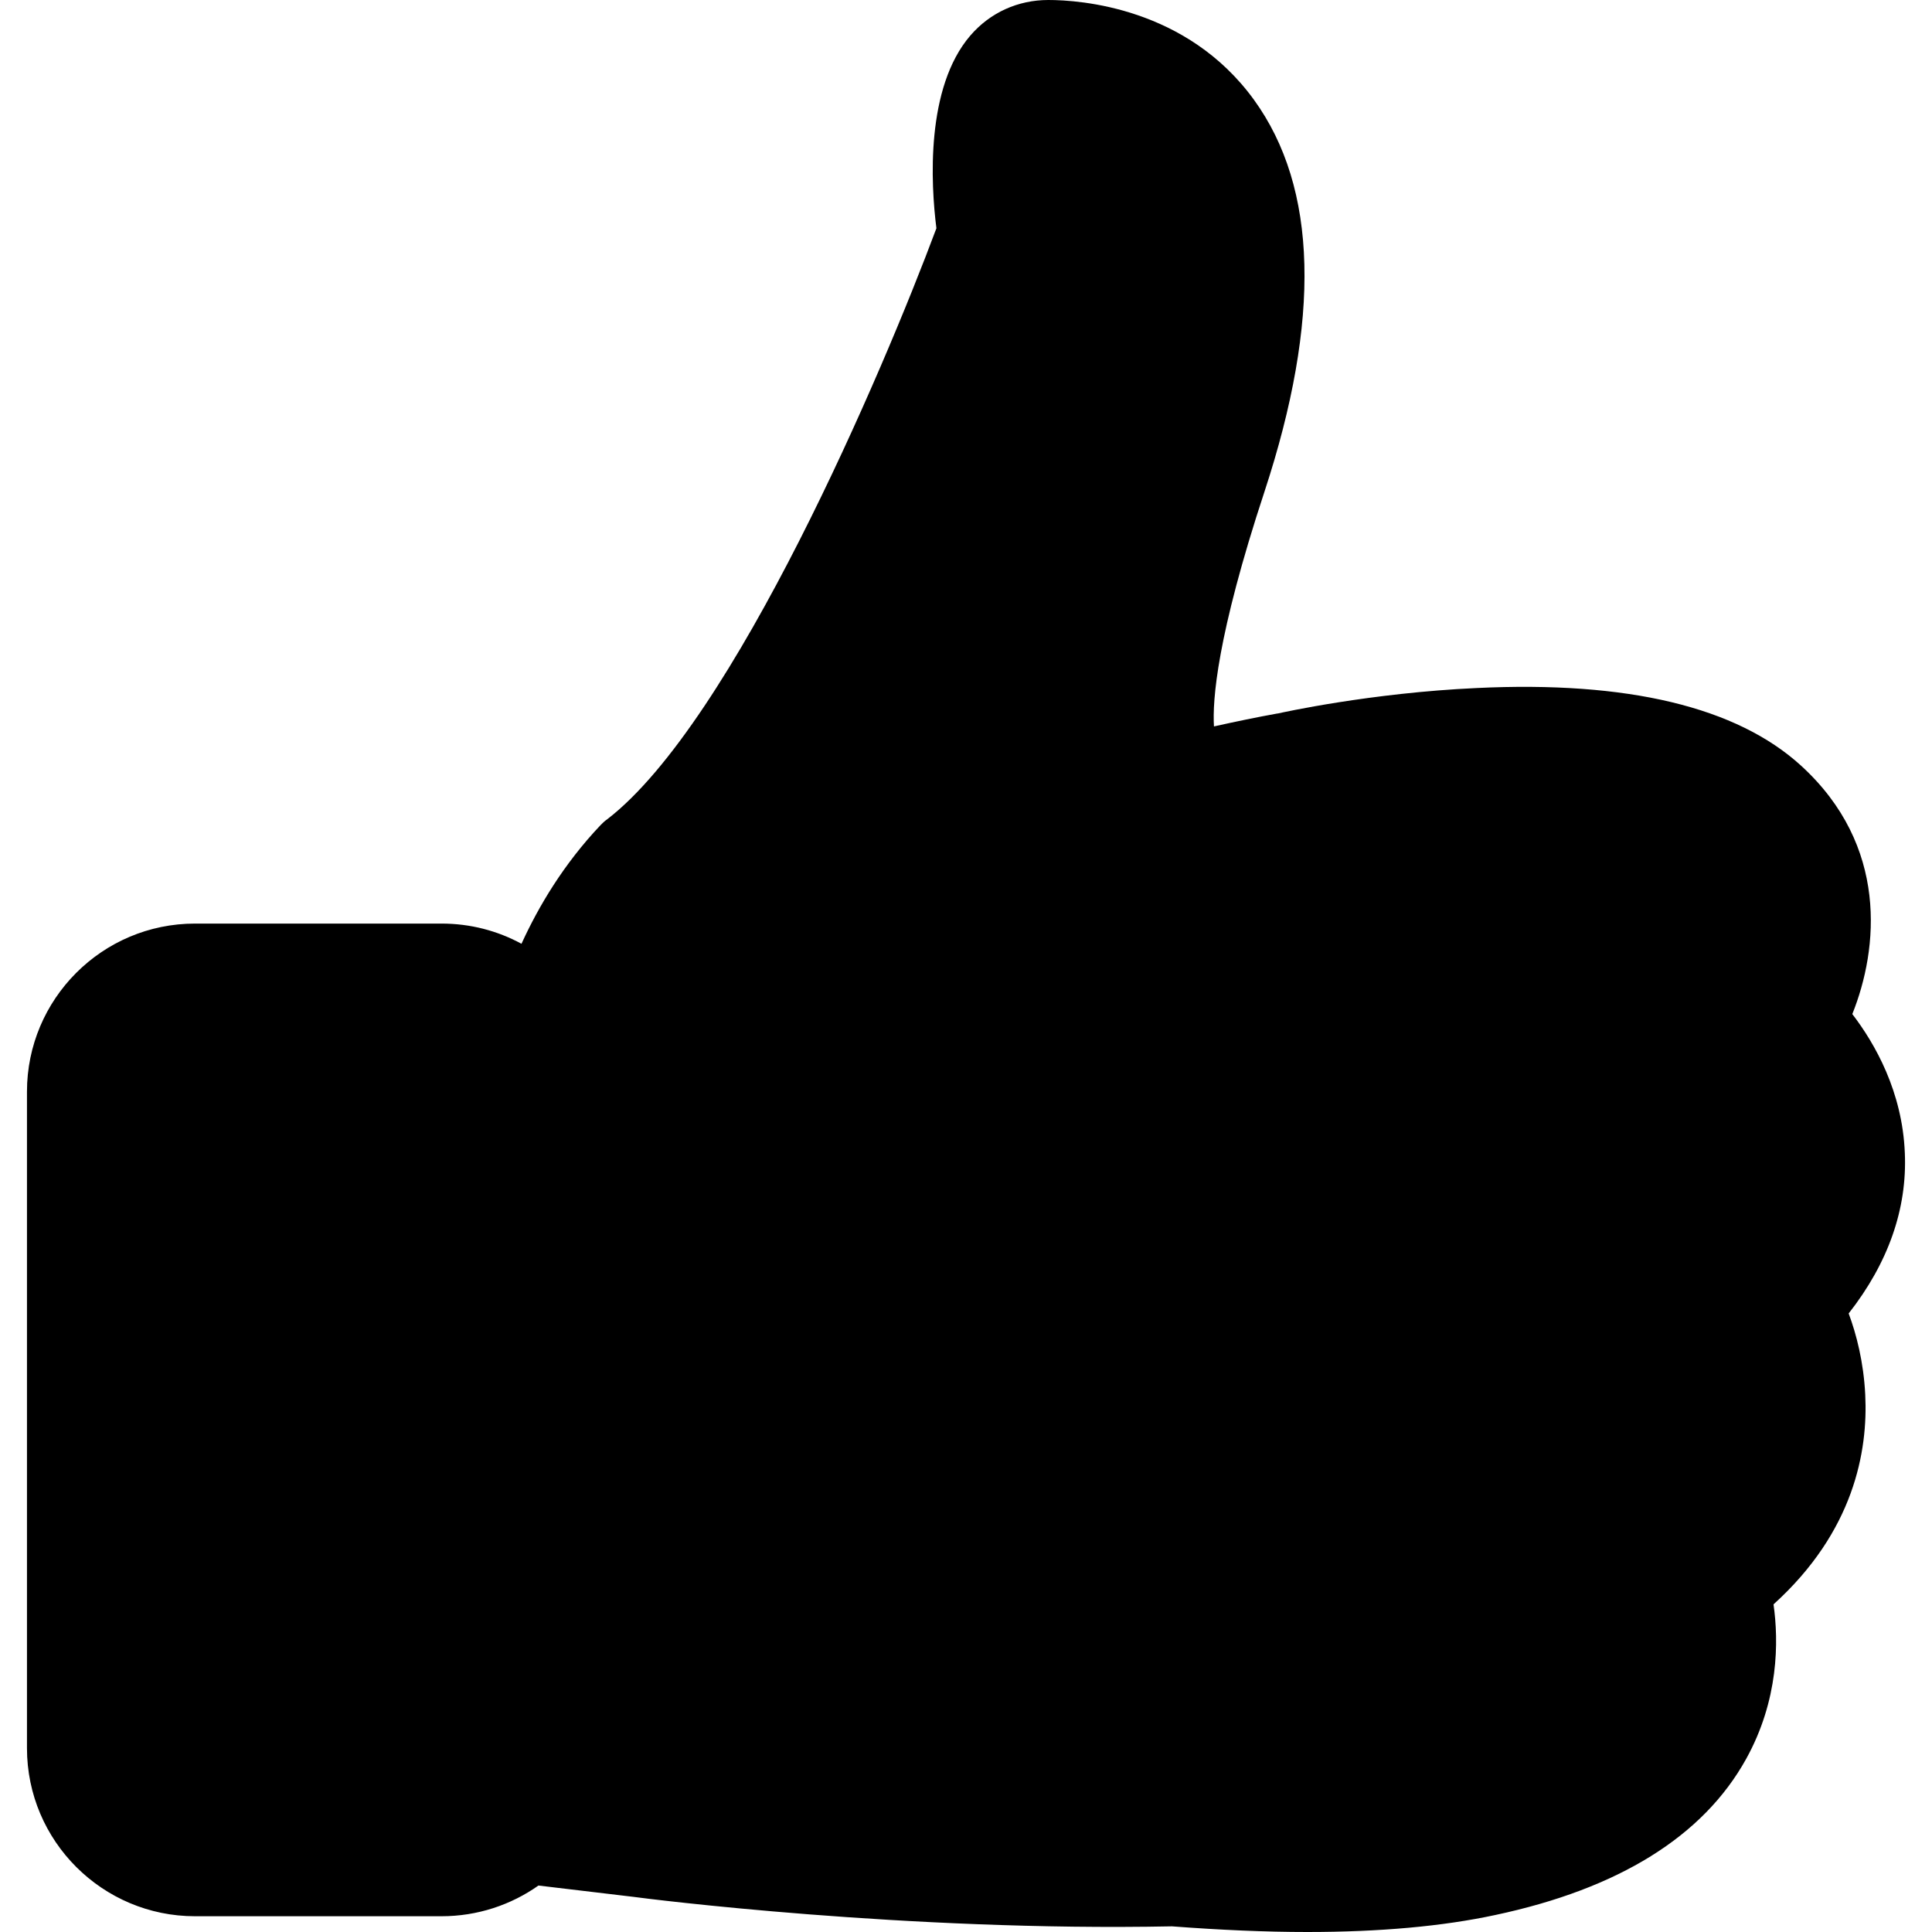
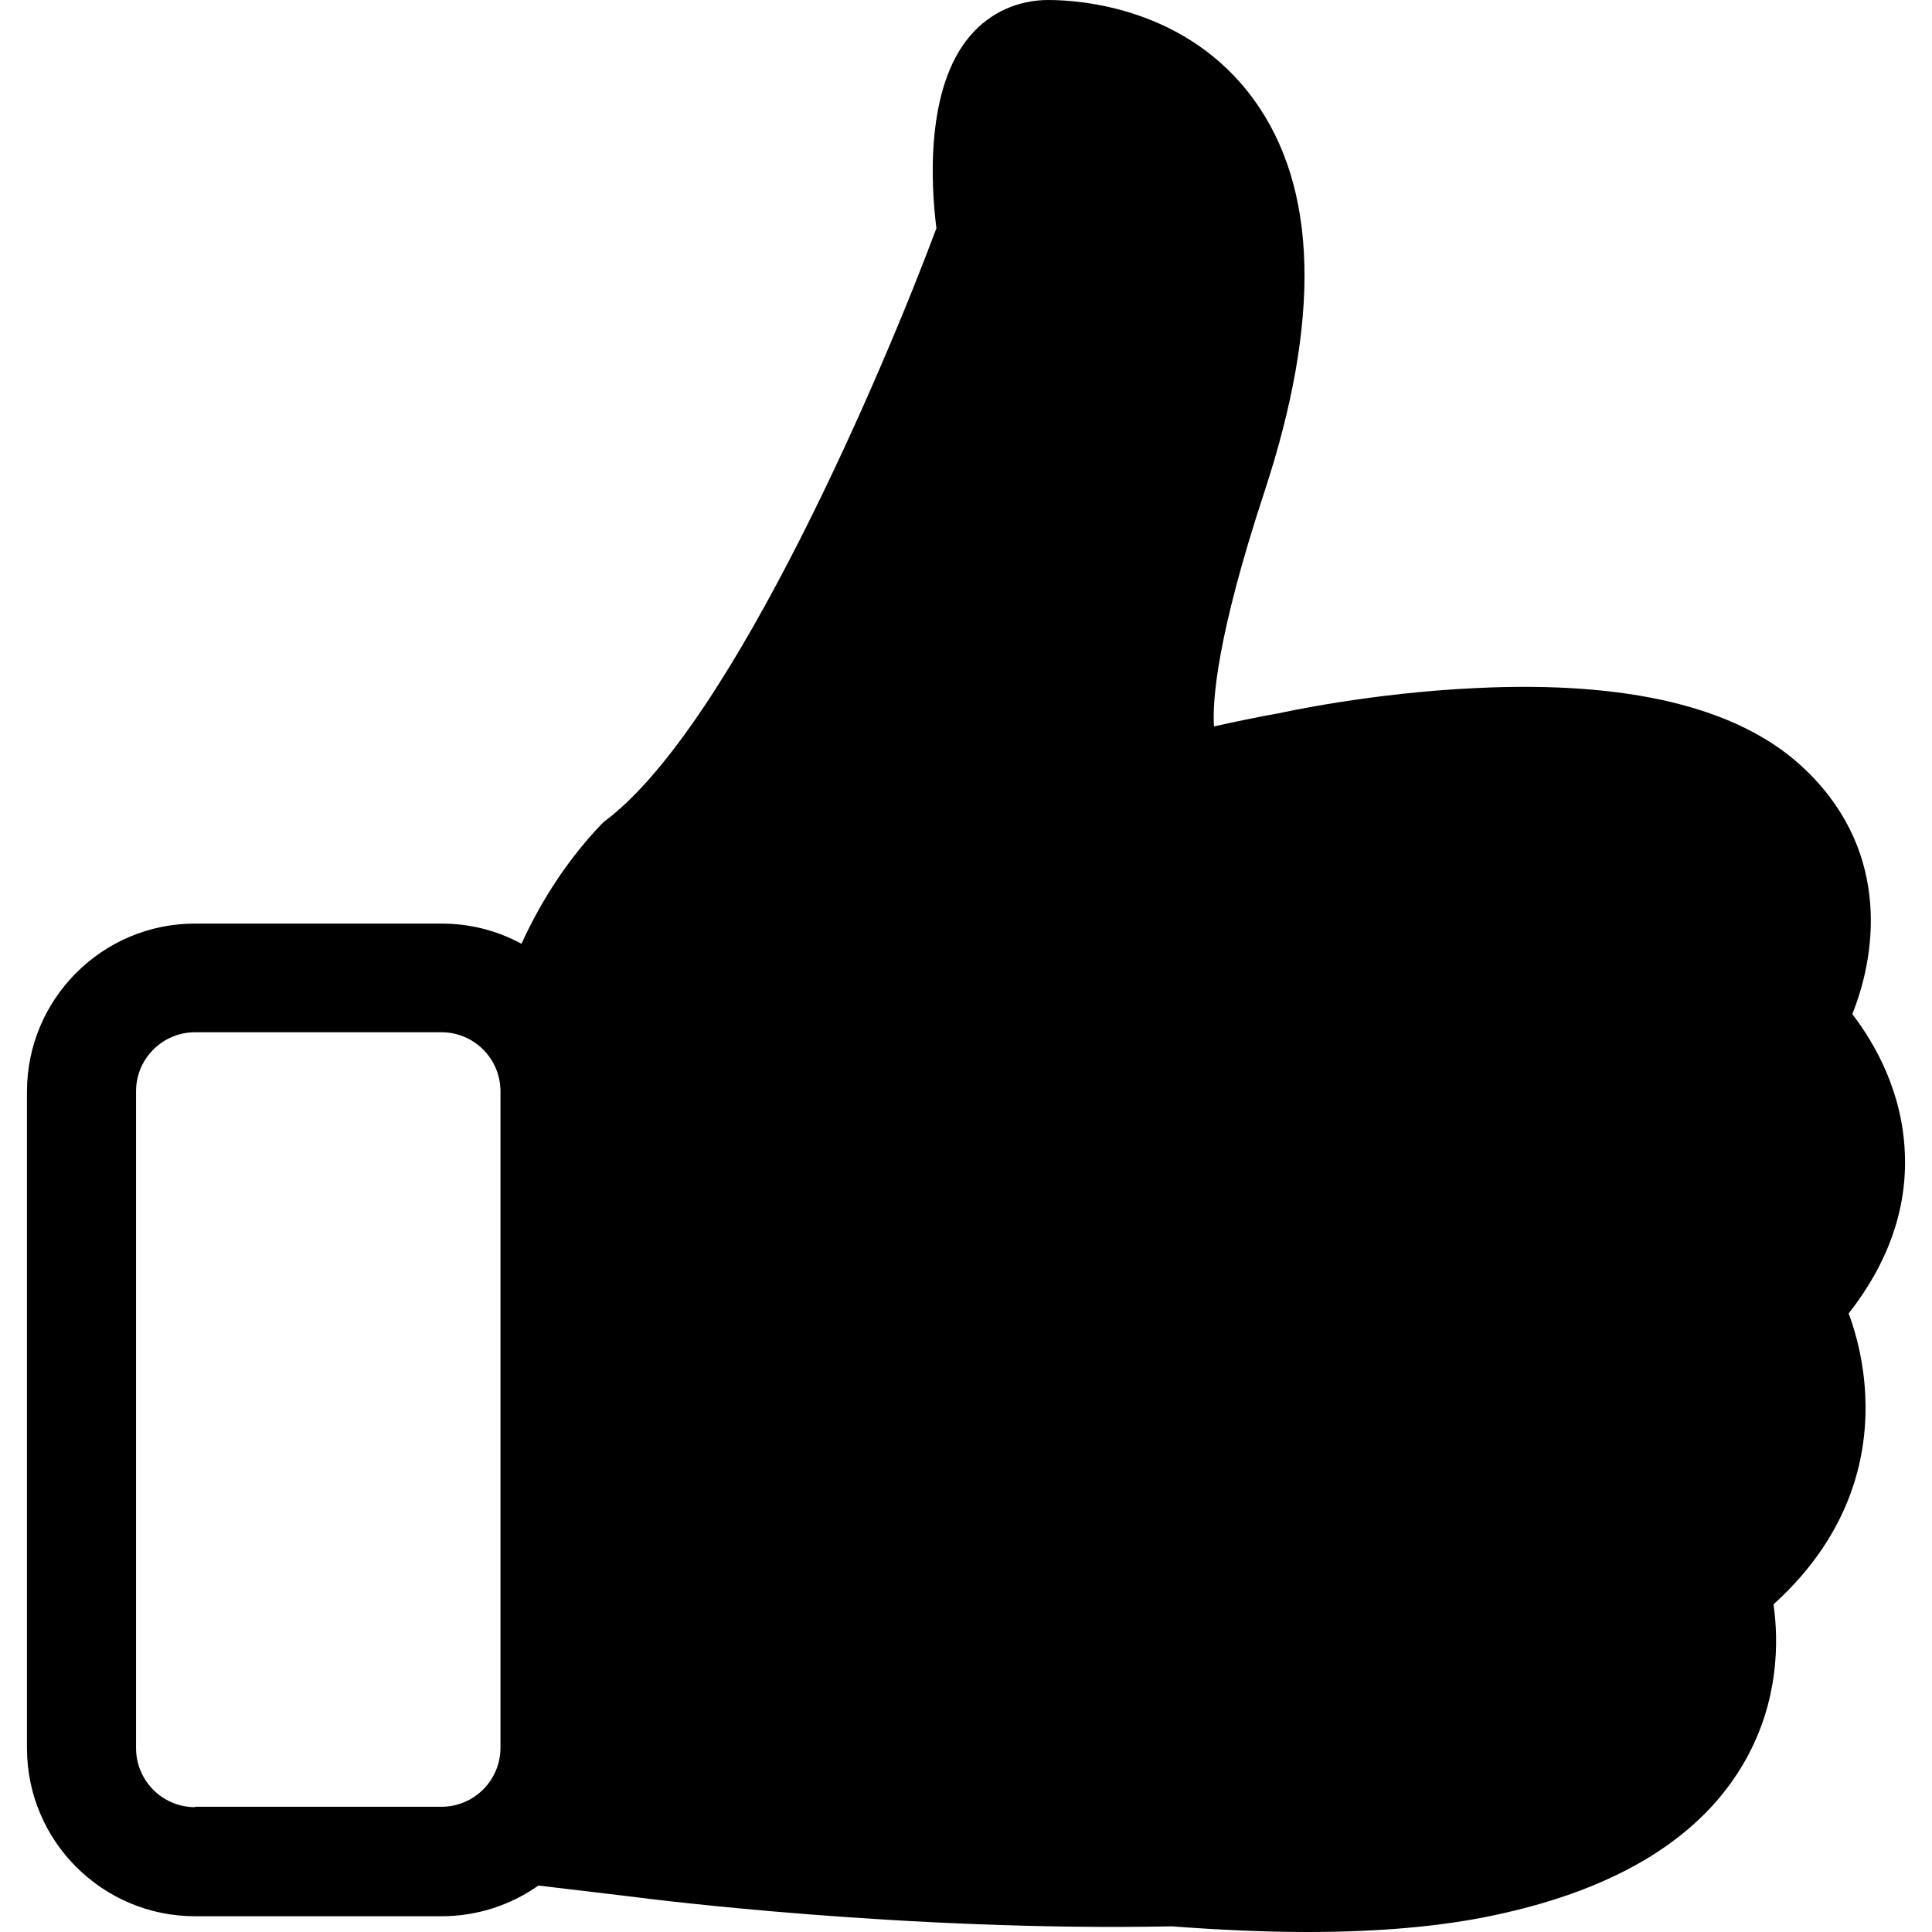
<svg xmlns="http://www.w3.org/2000/svg" xmlns:ns1="http://vectornator.io" height="100%" stroke-miterlimit="10" style="fill-rule:nonzero;clip-rule:evenodd;stroke-linecap:round;stroke-linejoin:round;" version="1.1" viewBox="0 0 478.2 478.2" width="100%" xml:space="preserve">
  <defs />
  <clipPath id="ArtboardFrame">
    <rect height="478.2" width="478.2" x="0" y="0" />
  </clipPath>
  <g clip-path="url(#ArtboardFrame)" id="Untitled" ns1:layerName="Untitled">
-     <path d="M457.575 325.1C467.375 312.6 472.075 299.2 471.475 285.4C470.875 270.2 464.075 258.3 458.475 251C464.975 234.8 467.475 209.3 445.775 189.5C429.875 175 402.875 168.5 365.475 170.3C339.175 171.5 317.175 176.4 316.275 176.6L316.175 176.6C311.175 177.5 305.875 178.6 300.475 179.8C300.075 173.4 301.175 157.5 312.975 121.7C326.975 79.1 326.175 46.5 310.375 24.7C293.775 1.8 267.275 4.61853e-14 259.475 4.61853e-14C251.975 4.61853e-14 245.075 3.1 240.175 8.8C229.075 21.7 230.375 45.5 231.775 56.5C218.575 91.9 181.575 178.7 150.275 202.8C149.675 203.2 149.175 203.7 148.675 204.2C139.475 213.9 133.275 224.4 129.075 233.6C123.175 230.4 116.475 228.6 109.275 228.6L48.275 228.6C25.275 228.6 6.675 247.3 6.675 270.2L6.675 432.7C6.675 455.7 25.375 474.3 48.275 474.3L109.275 474.3C118.175 474.3 126.475 471.5 133.275 466.7L156.775 469.5C160.375 470 224.375 478.1 290.075 476.8C301.975 477.7 313.175 478.2 323.575 478.2C341.475 478.2 357.075 476.8 370.075 474C400.675 467.5 421.575 454.5 432.175 435.4C440.275 420.8 440.275 406.3 438.975 397.1C458.875 379.1 462.375 359.2 461.675 345.2C461.275 337.1 459.475 330.2 457.575 325.1Z" fill="#000000" fill-rule="nonzero" opacity="1" stroke="none" ns1:layerName="path" />
+     <path d="M457.575 325.1C467.375 312.6 472.075 299.2 471.475 285.4C470.875 270.2 464.075 258.3 458.475 251C464.975 234.8 467.475 209.3 445.775 189.5C429.875 175 402.875 168.5 365.475 170.3C339.175 171.5 317.175 176.4 316.275 176.6L316.175 176.6C311.175 177.5 305.875 178.6 300.475 179.8C300.075 173.4 301.175 157.5 312.975 121.7C326.975 79.1 326.175 46.5 310.375 24.7C293.775 1.8 267.275 4.61853e-14 259.475 4.61853e-14C251.975 4.61853e-14 245.075 3.1 240.175 8.8C229.075 21.7 230.375 45.5 231.775 56.5C218.575 91.9 181.575 178.7 150.275 202.8C149.675 203.2 149.175 203.7 148.675 204.2C139.475 213.9 133.275 224.4 129.075 233.6C123.175 230.4 116.475 228.6 109.275 228.6L48.275 228.6C25.275 228.6 6.675 247.3 6.675 270.2L6.675 432.7C6.675 455.7 25.375 474.3 48.275 474.3L109.275 474.3C118.175 474.3 126.475 471.5 133.275 466.7L156.775 469.5C160.375 470 224.375 478.1 290.075 476.8C301.975 477.7 313.175 478.2 323.575 478.2C341.475 478.2 357.075 476.8 370.075 474C400.675 467.5 421.575 454.5 432.175 435.4C440.275 420.8 440.275 406.3 438.975 397.1C458.875 379.1 462.375 359.2 461.675 345.2C461.275 337.1 459.475 330.2 457.575 325.1ZM48.275 447.3C40.175 447.3 33.675 440.7 33.675 432.7L33.675 270.1C33.675 262 40.275 255.5 48.275 255.5L109.275 255.5C117.375 255.5 123.875 262.1 123.875 270.1L123.875 432.6C123.875 440.7 117.275 447.2 109.275 447.2L48.275 447.2C48.275 447.2 48.275 447.3 48.275 447.3Z" fill="#000000" fill-rule="nonzero" opacity="1" stroke="none" ns1:layerName="path" />
  </g>
</svg>
